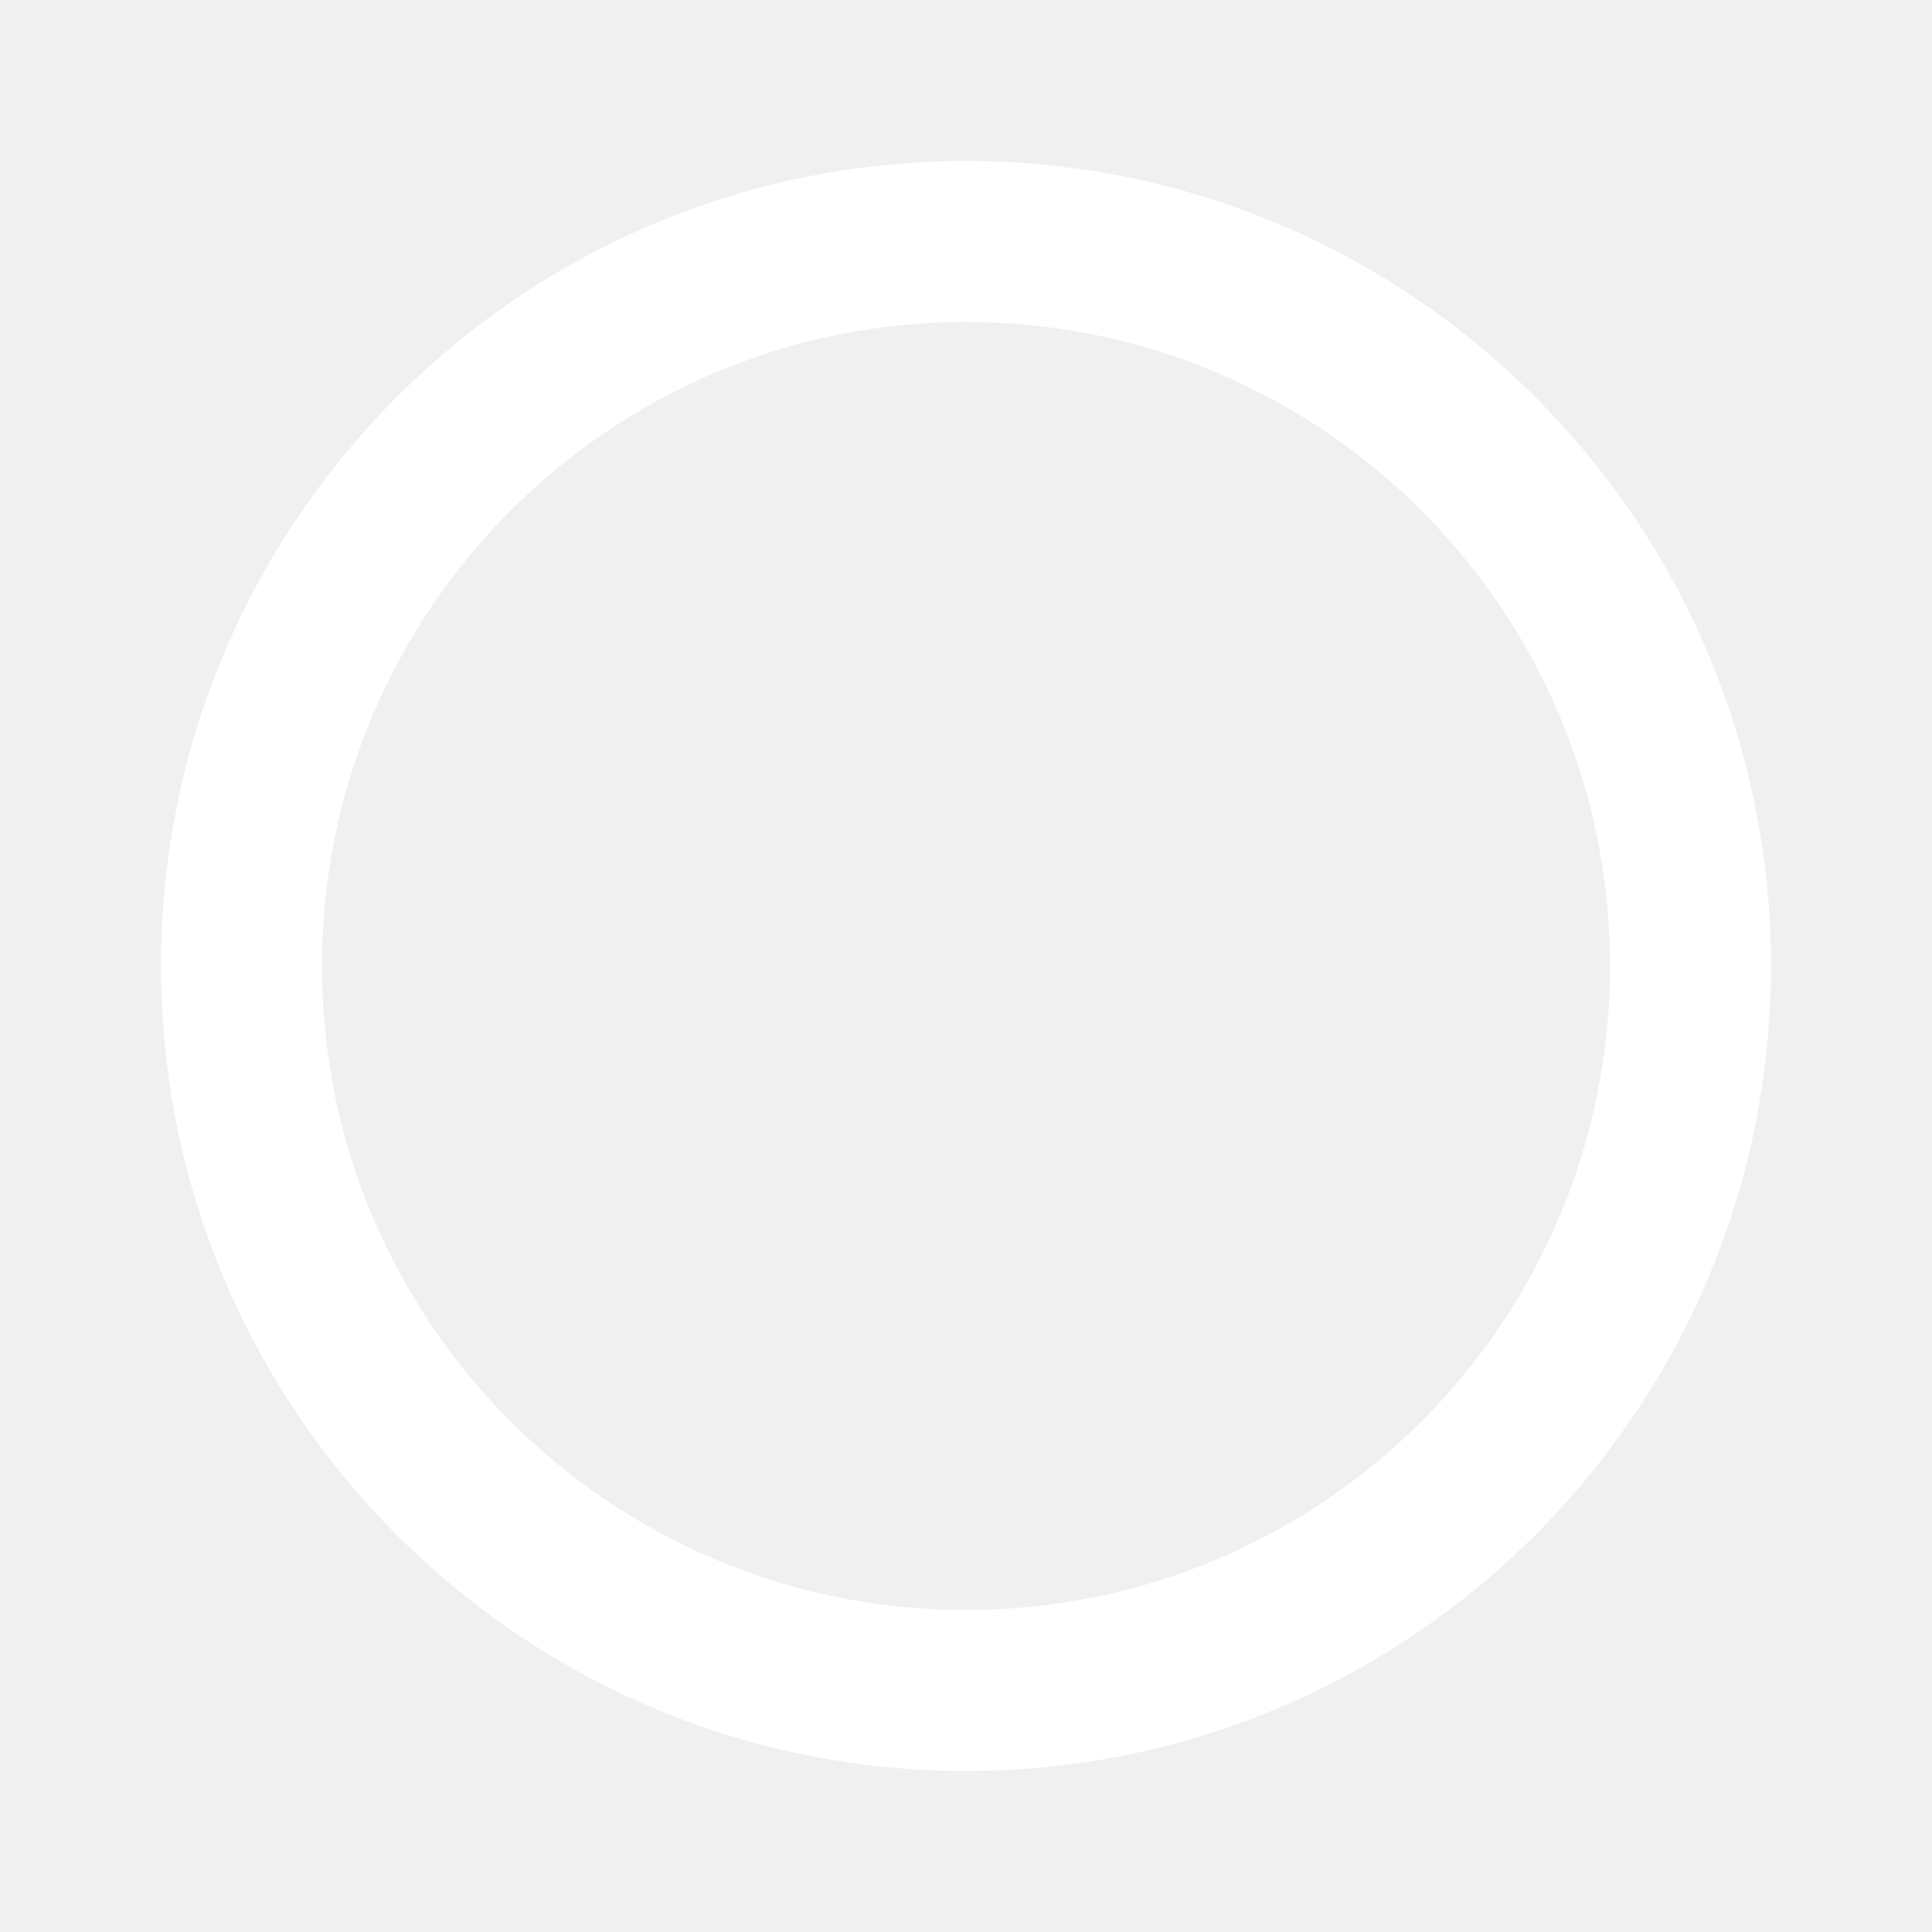
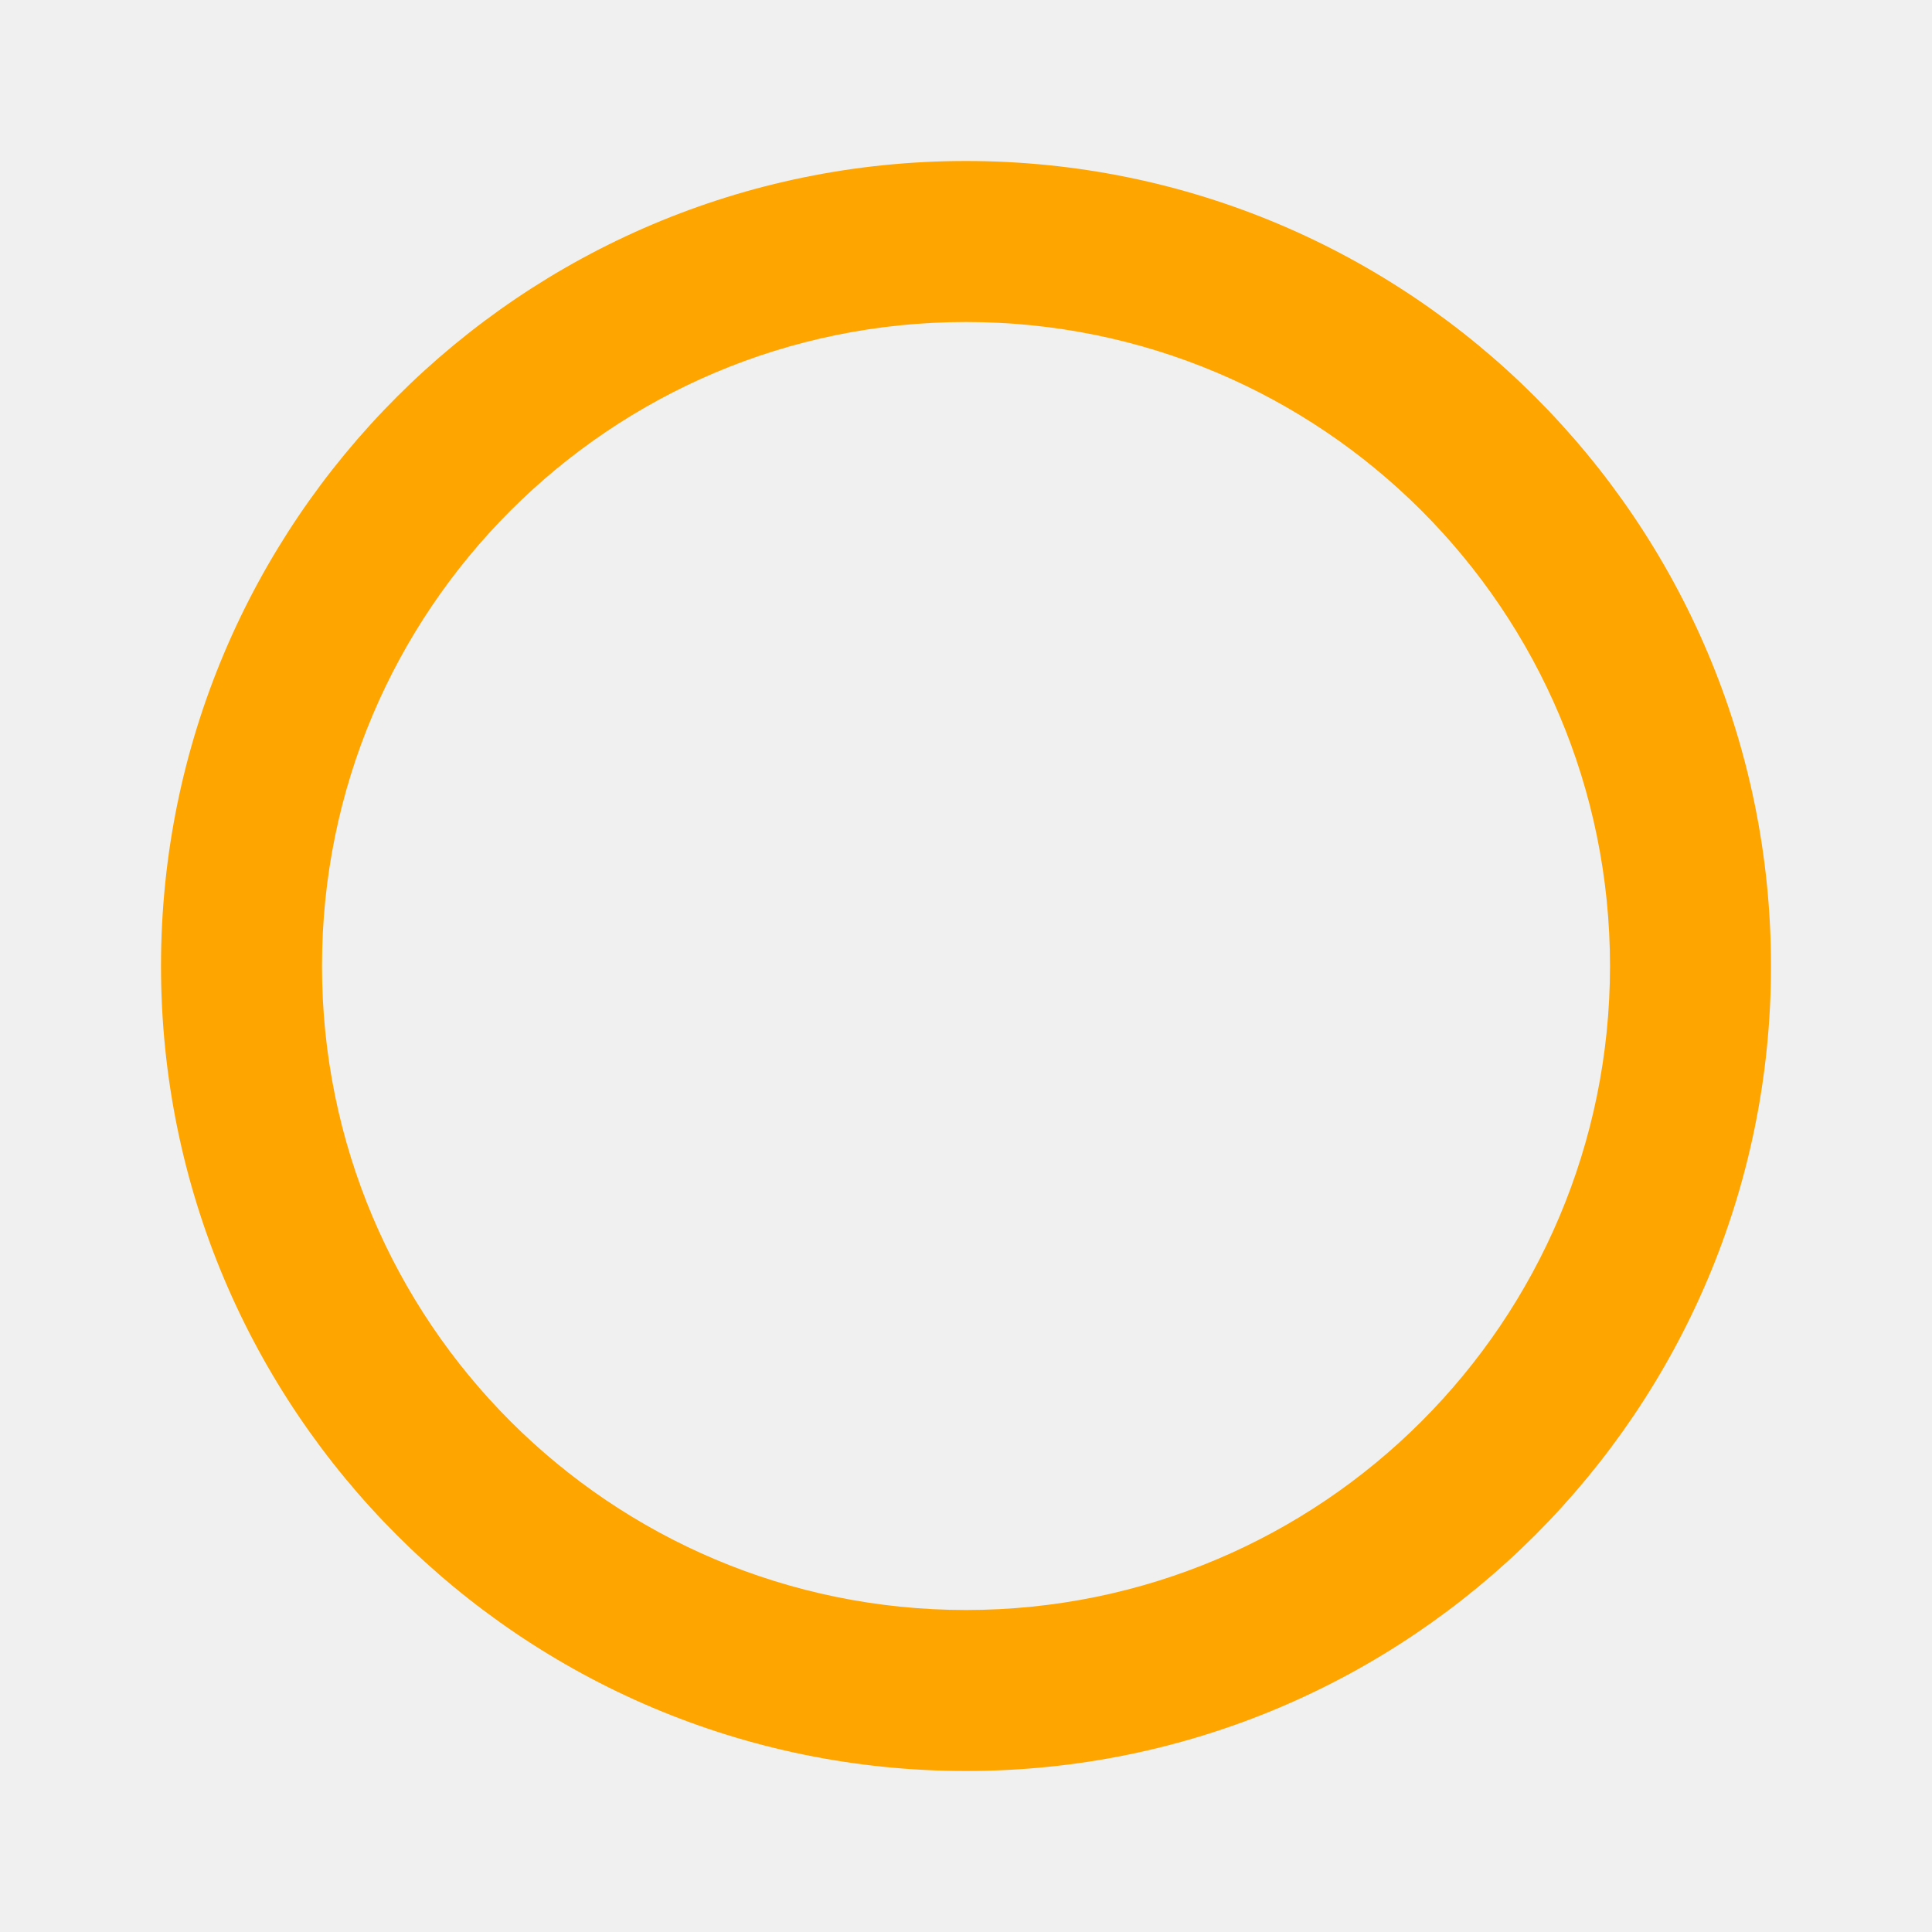
- <svg xmlns="http://www.w3.org/2000/svg" fill="white" width="1em" height="1em" viewBox="0 0 24 24">
+ <svg xmlns="http://www.w3.org/2000/svg" fill="orange" width="1em" height="1em" viewBox="0 0 24 24">
  <path d="M12 2C6.48 2 2 6.48 2 12s4.48 10 10 10s10-4.48 10-10S17.52 2 12 2zm0 18c-4.42 0-8-3.58-8-8s3.58-8 8-8s8 3.58 8 8s-3.58 8-8 8z" />
</svg>
